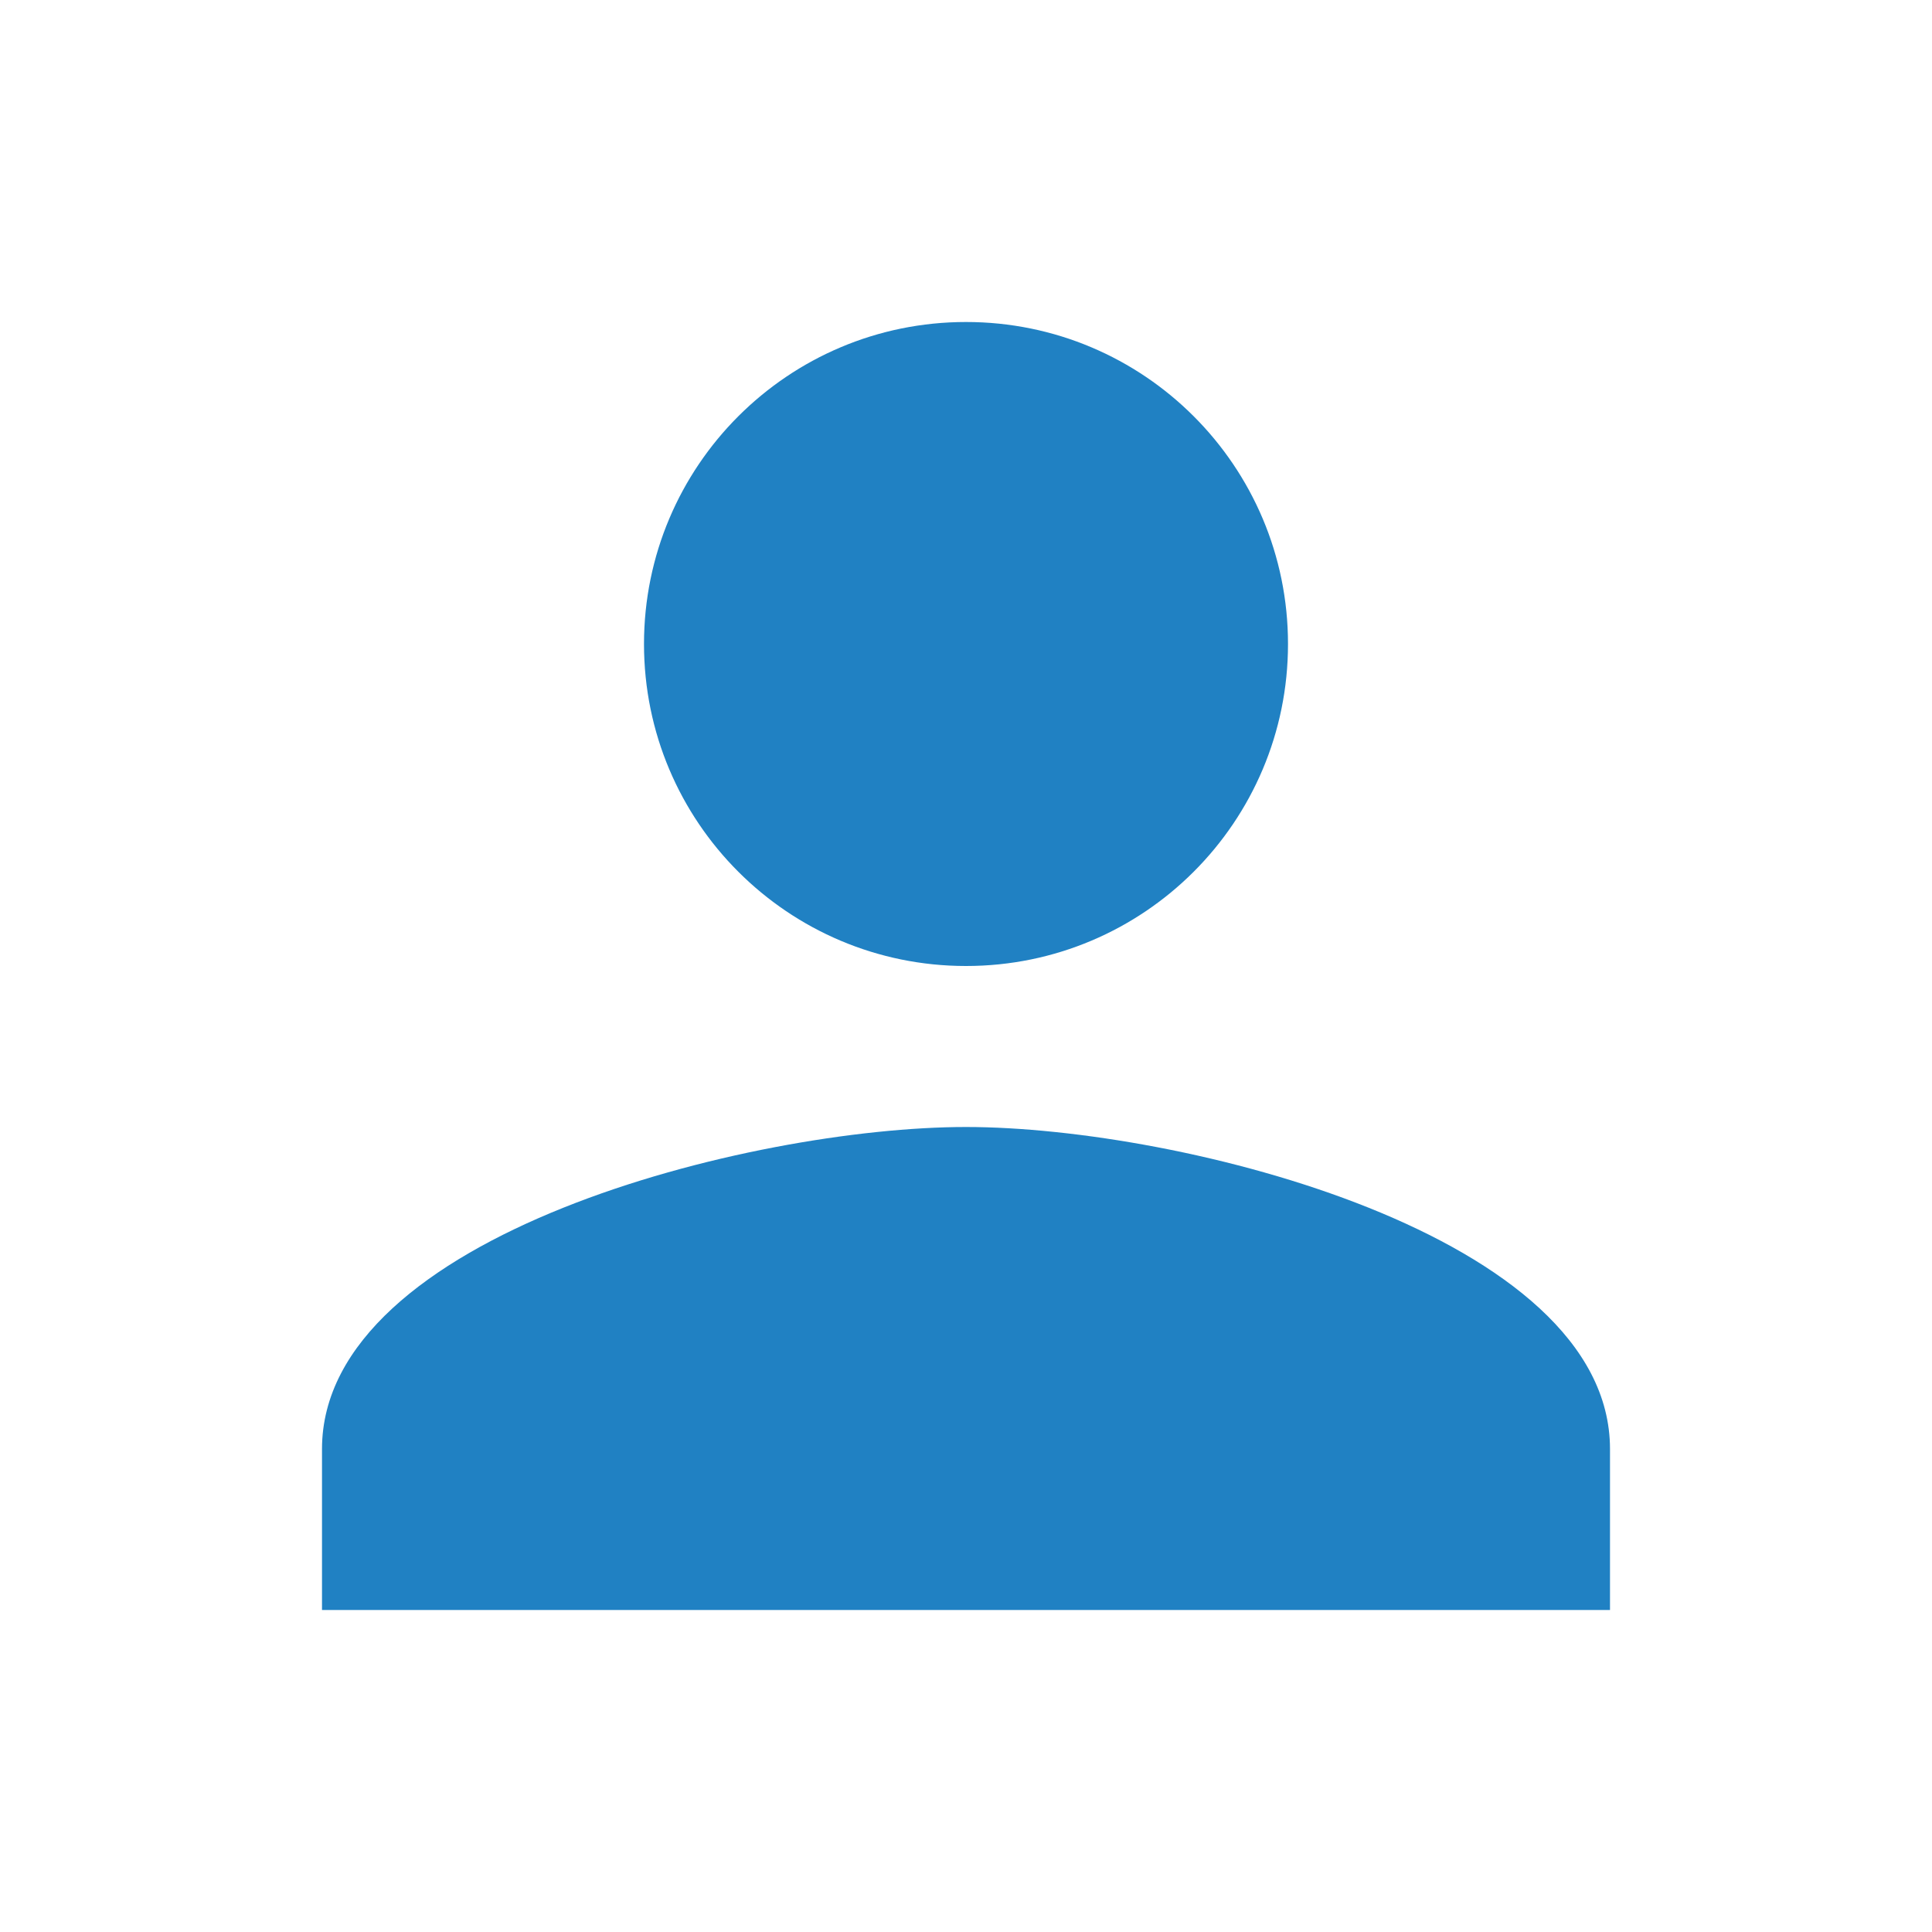
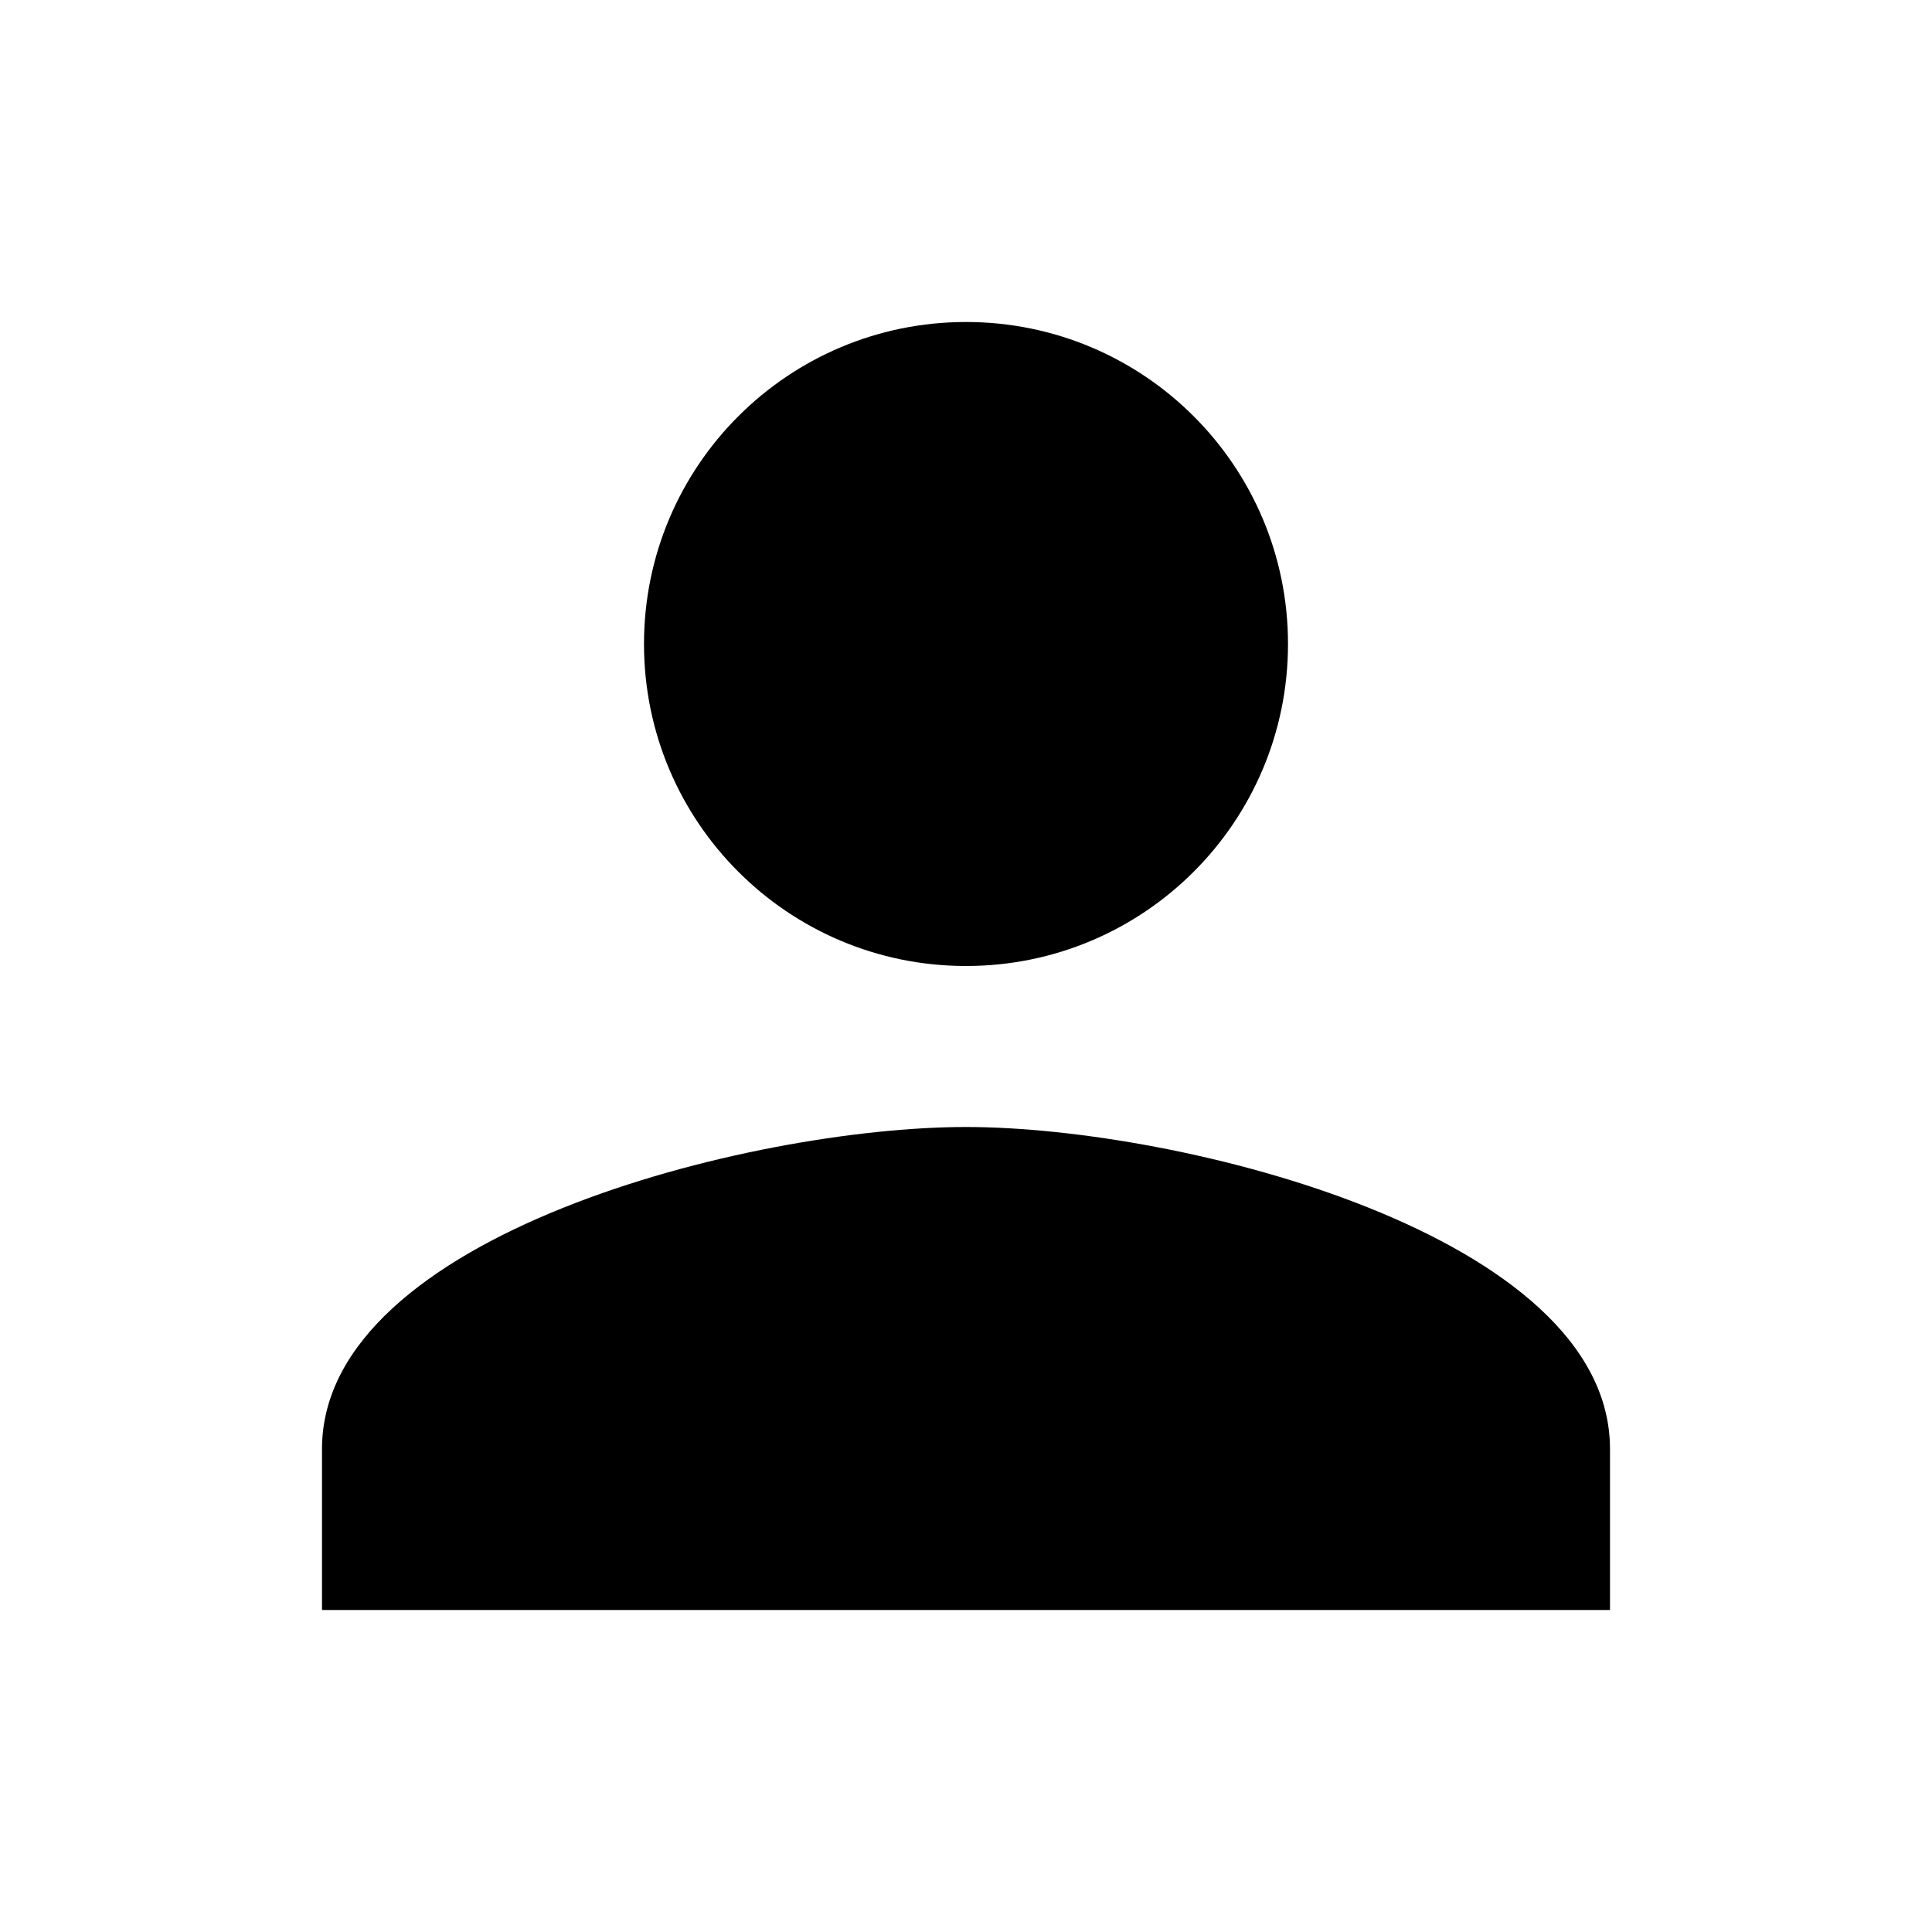
- <svg xmlns="http://www.w3.org/2000/svg" height="24px" viewBox="0 0 24 24" width="24px" fill="#2081c3">
+ <svg xmlns="http://www.w3.org/2000/svg" height="24px" viewBox="0 0 24 24" width="24px" fill="#000000">
  <path d="M0 0h24v24H0z" fill="none" />
  <path d="M12 12c2.21 0 4-1.79 4-4s-1.79-4-4-4-4 1.79-4 4 1.79 4 4 4zm0 2c-2.67 0-8 1.34-8 4v2h16v-2c0-2.66-5.33-4-8-4z" />
</svg>
